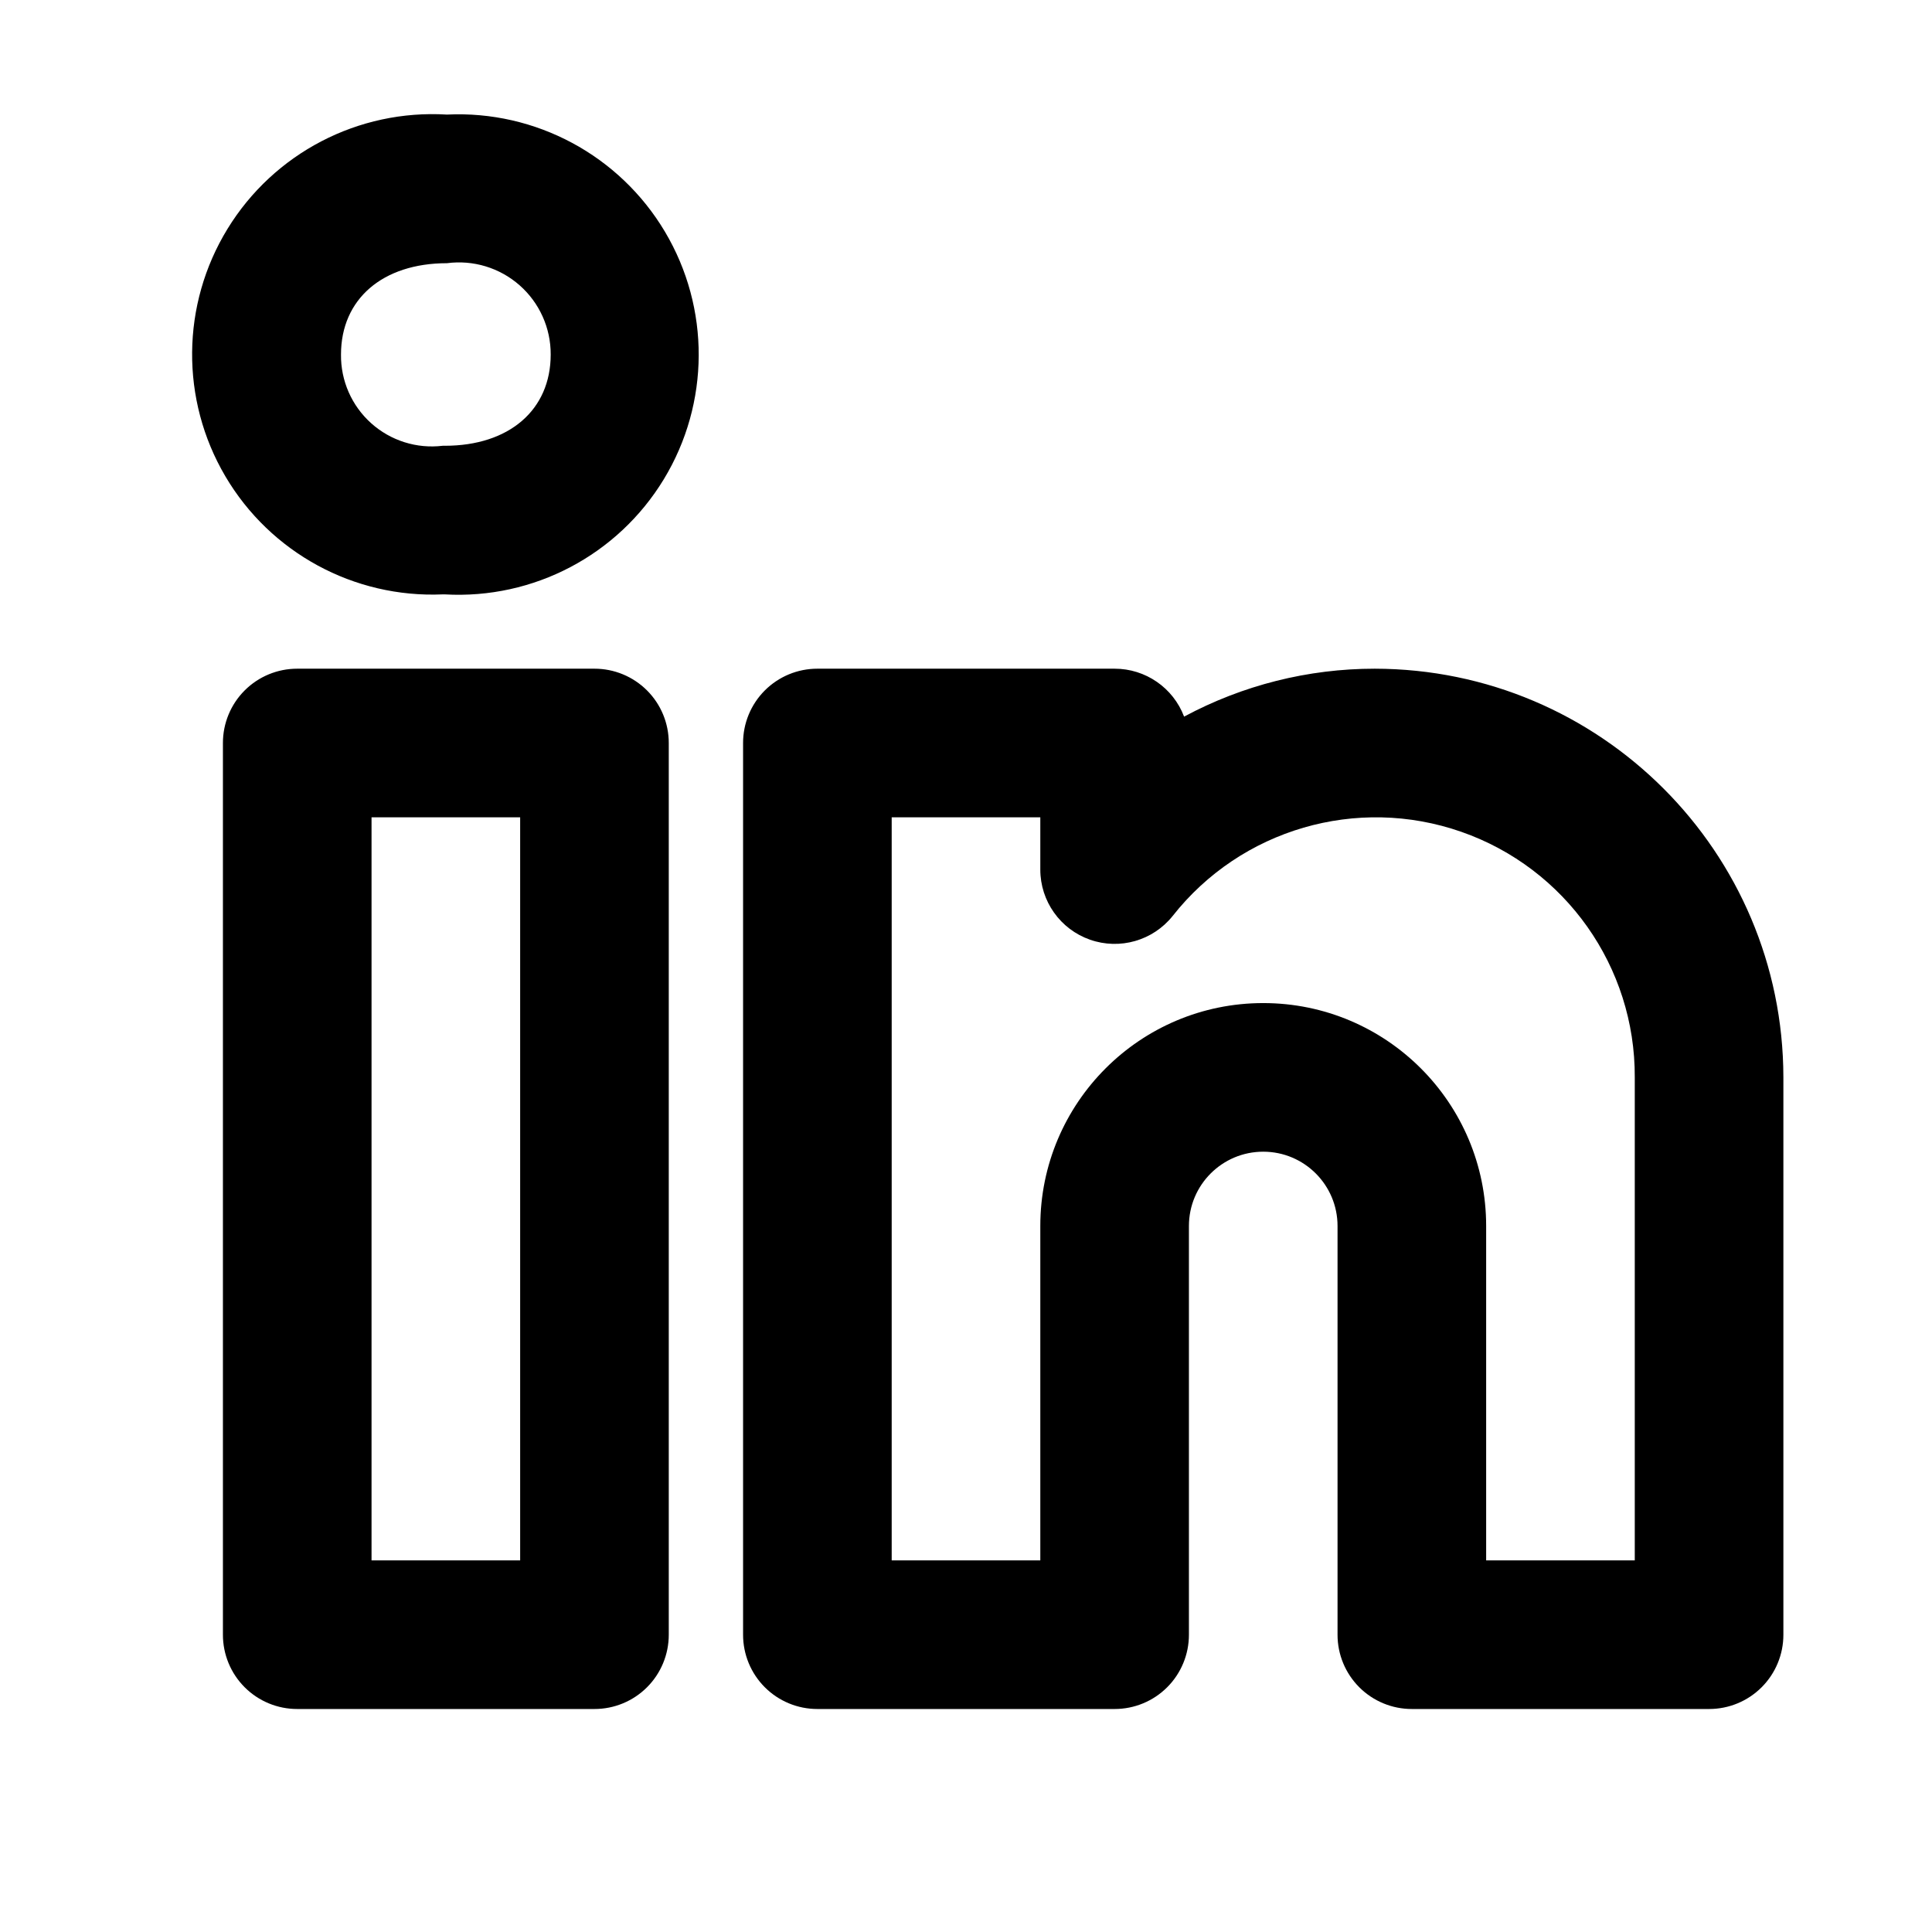
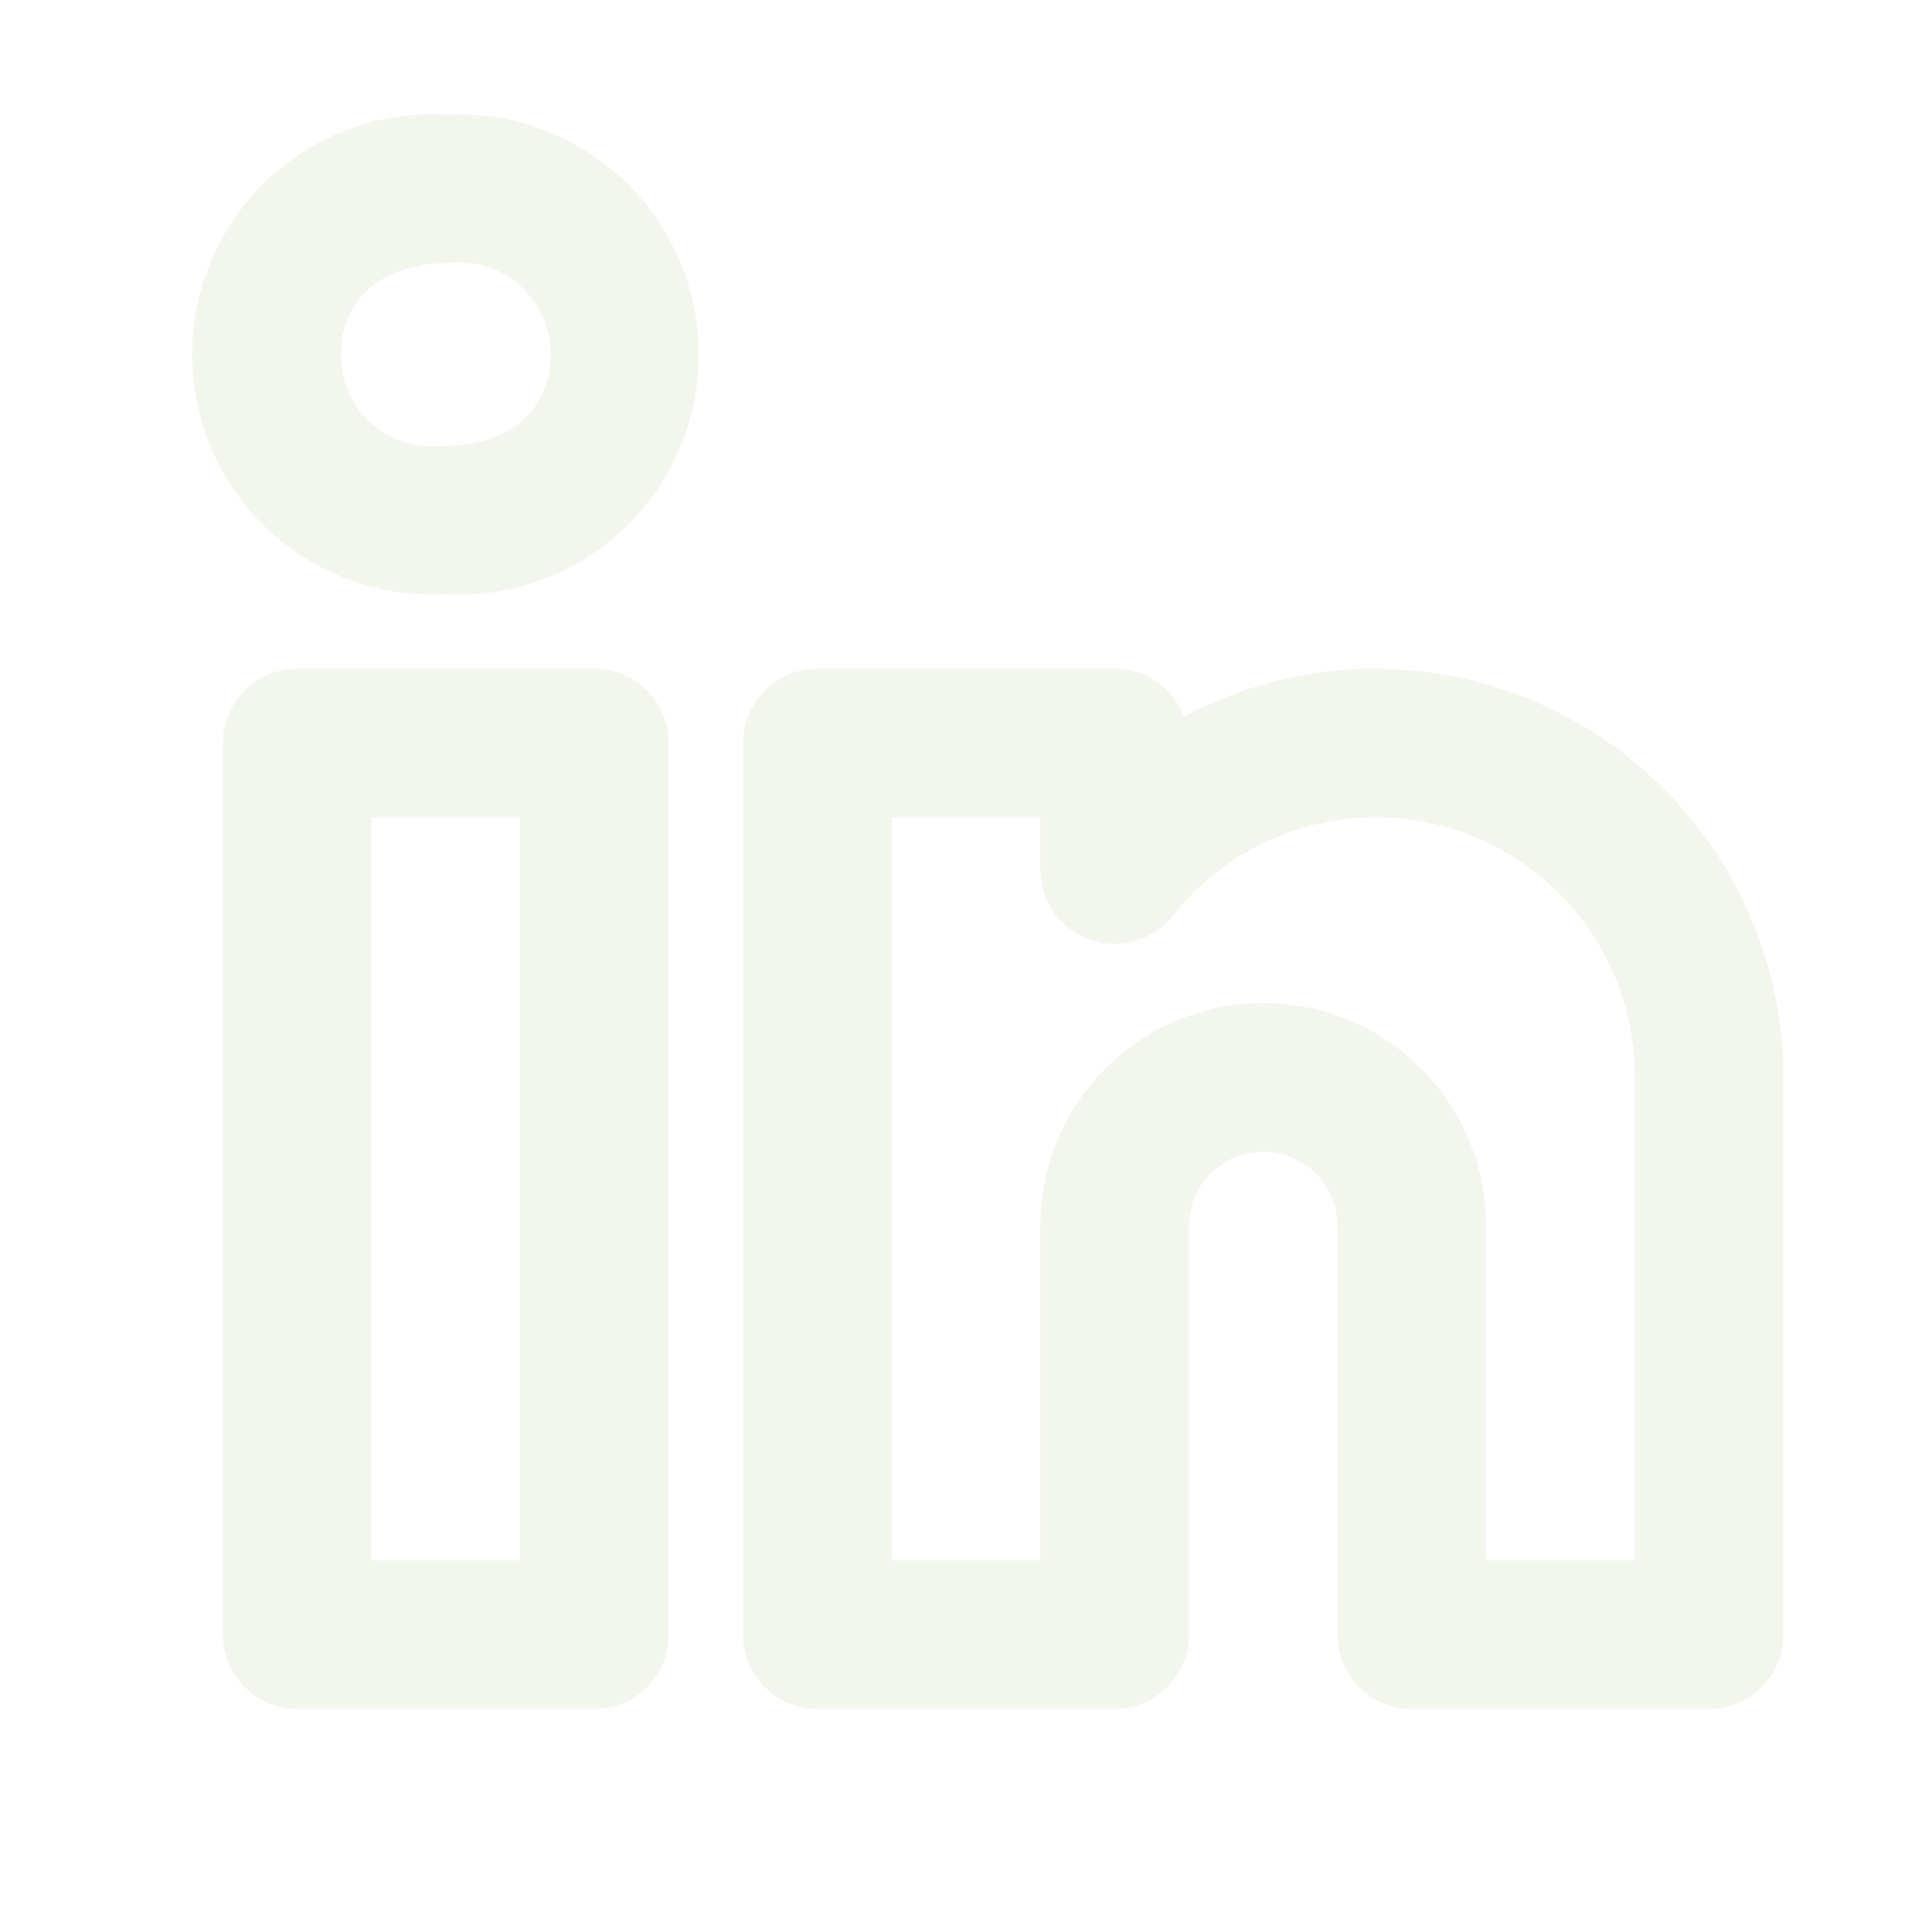
- <svg xmlns="http://www.w3.org/2000/svg" fill="#000000" width="800px" height="800px" viewBox="0 0 24 26" data-name="Layer 1">
+ <svg xmlns="http://www.w3.org/2000/svg" fill="#F3F6ED" width="800px" height="800px" viewBox="0 0 24 26" data-name="Layer 1">
  <path d="M17.5,8.999a5.419,5.419,0,0,0-2.565.645A.999.999,0,0,0,14,8.999H10a.999.999,0,0,0-1,1v12a.999.999,0,0,0,1,1h4a.999.999,0,0,0,1-1v-5.5a1,1,0,1,1,2,0v5.5a.999.999,0,0,0,1,1h4a.999.999,0,0,0,1-1v-7.5A5.507,5.507,0,0,0,17.5,8.999Zm3.5,12H19v-4.5a3,3,0,1,0-6,0v4.5H11v-10h2v.703a1,1,0,0,0,1.781.625A3.483,3.483,0,0,1,21,14.499Zm-14-12H3a.999.999,0,0,0-1,1v12a.999.999,0,0,0,1,1H7a.999.999,0,0,0,1-1v-12A.999.999,0,0,0,7,8.999Zm-1,12H4v-10H6ZM5.015,1.542A3.233,3.233,0,1,0,4.958,7.999h.028a3.233,3.233,0,1,0,.028-6.457ZM4.986,5.999H4.958A1.222,1.222,0,0,1,3.589,4.771c0-.746.56-1.229,1.426-1.229A1.234,1.234,0,0,1,6.411,4.771C6.411,5.517,5.852,5.999,4.986,5.999Z" />
</svg>
